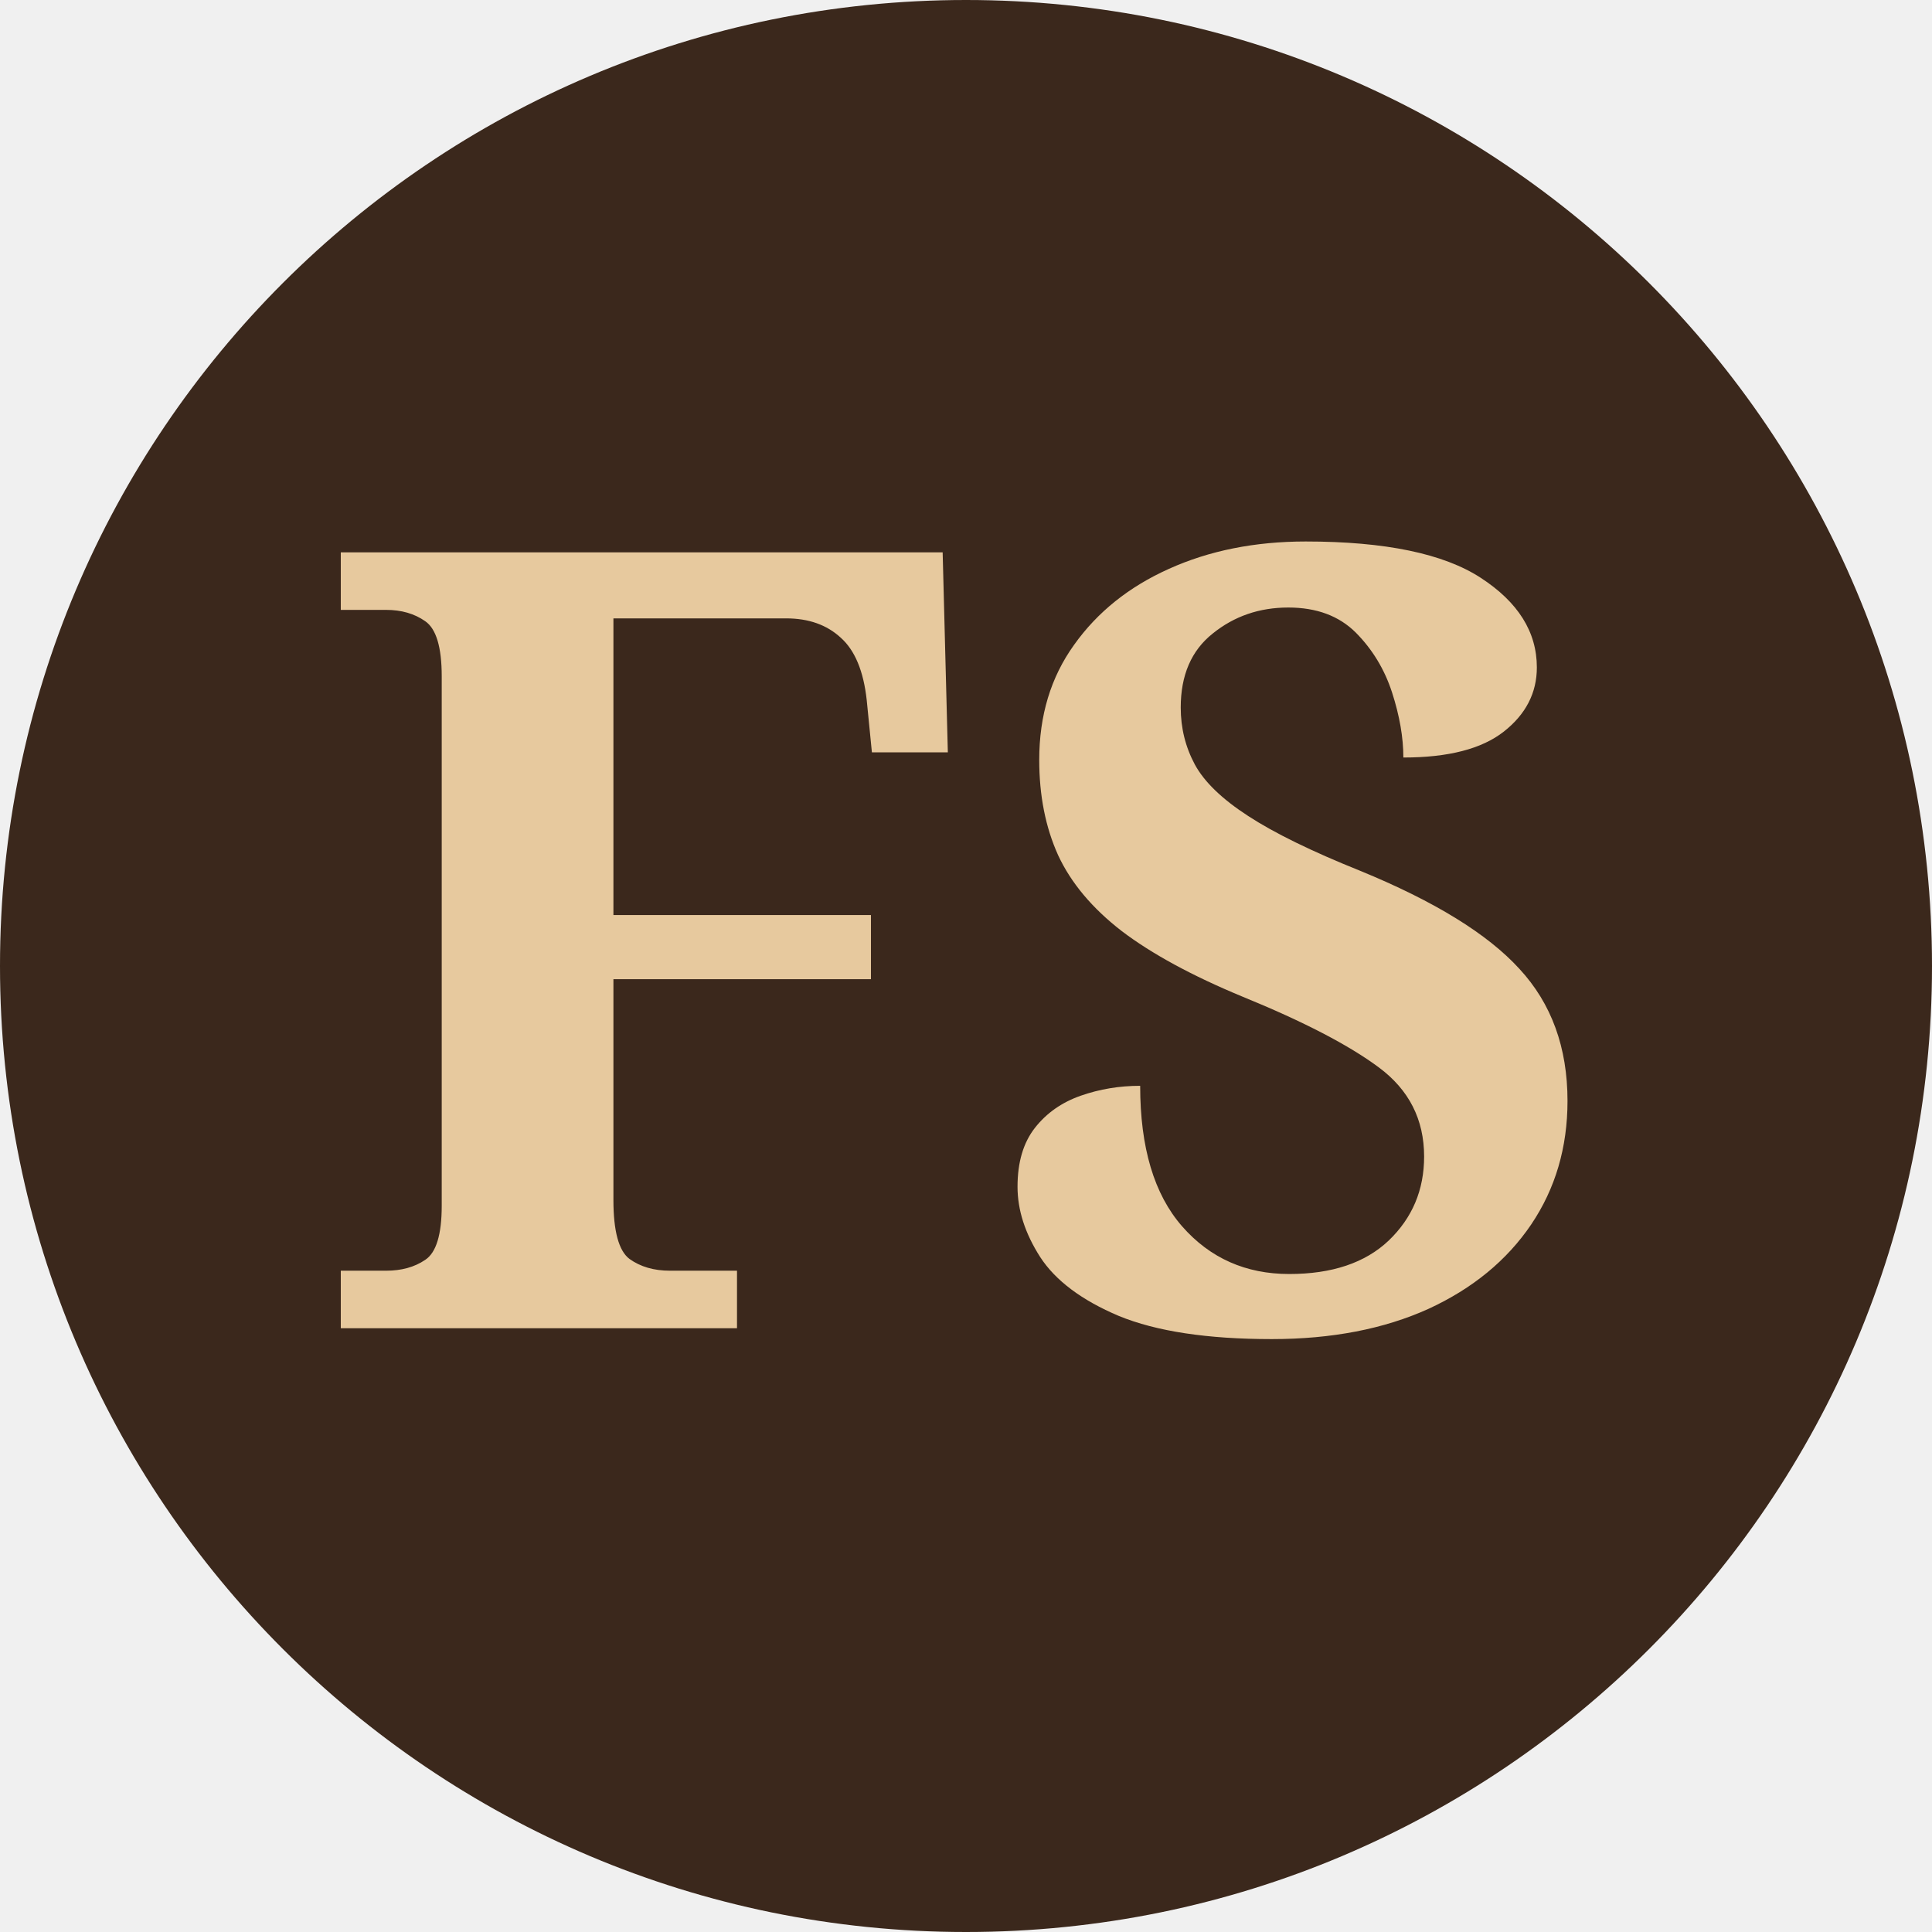
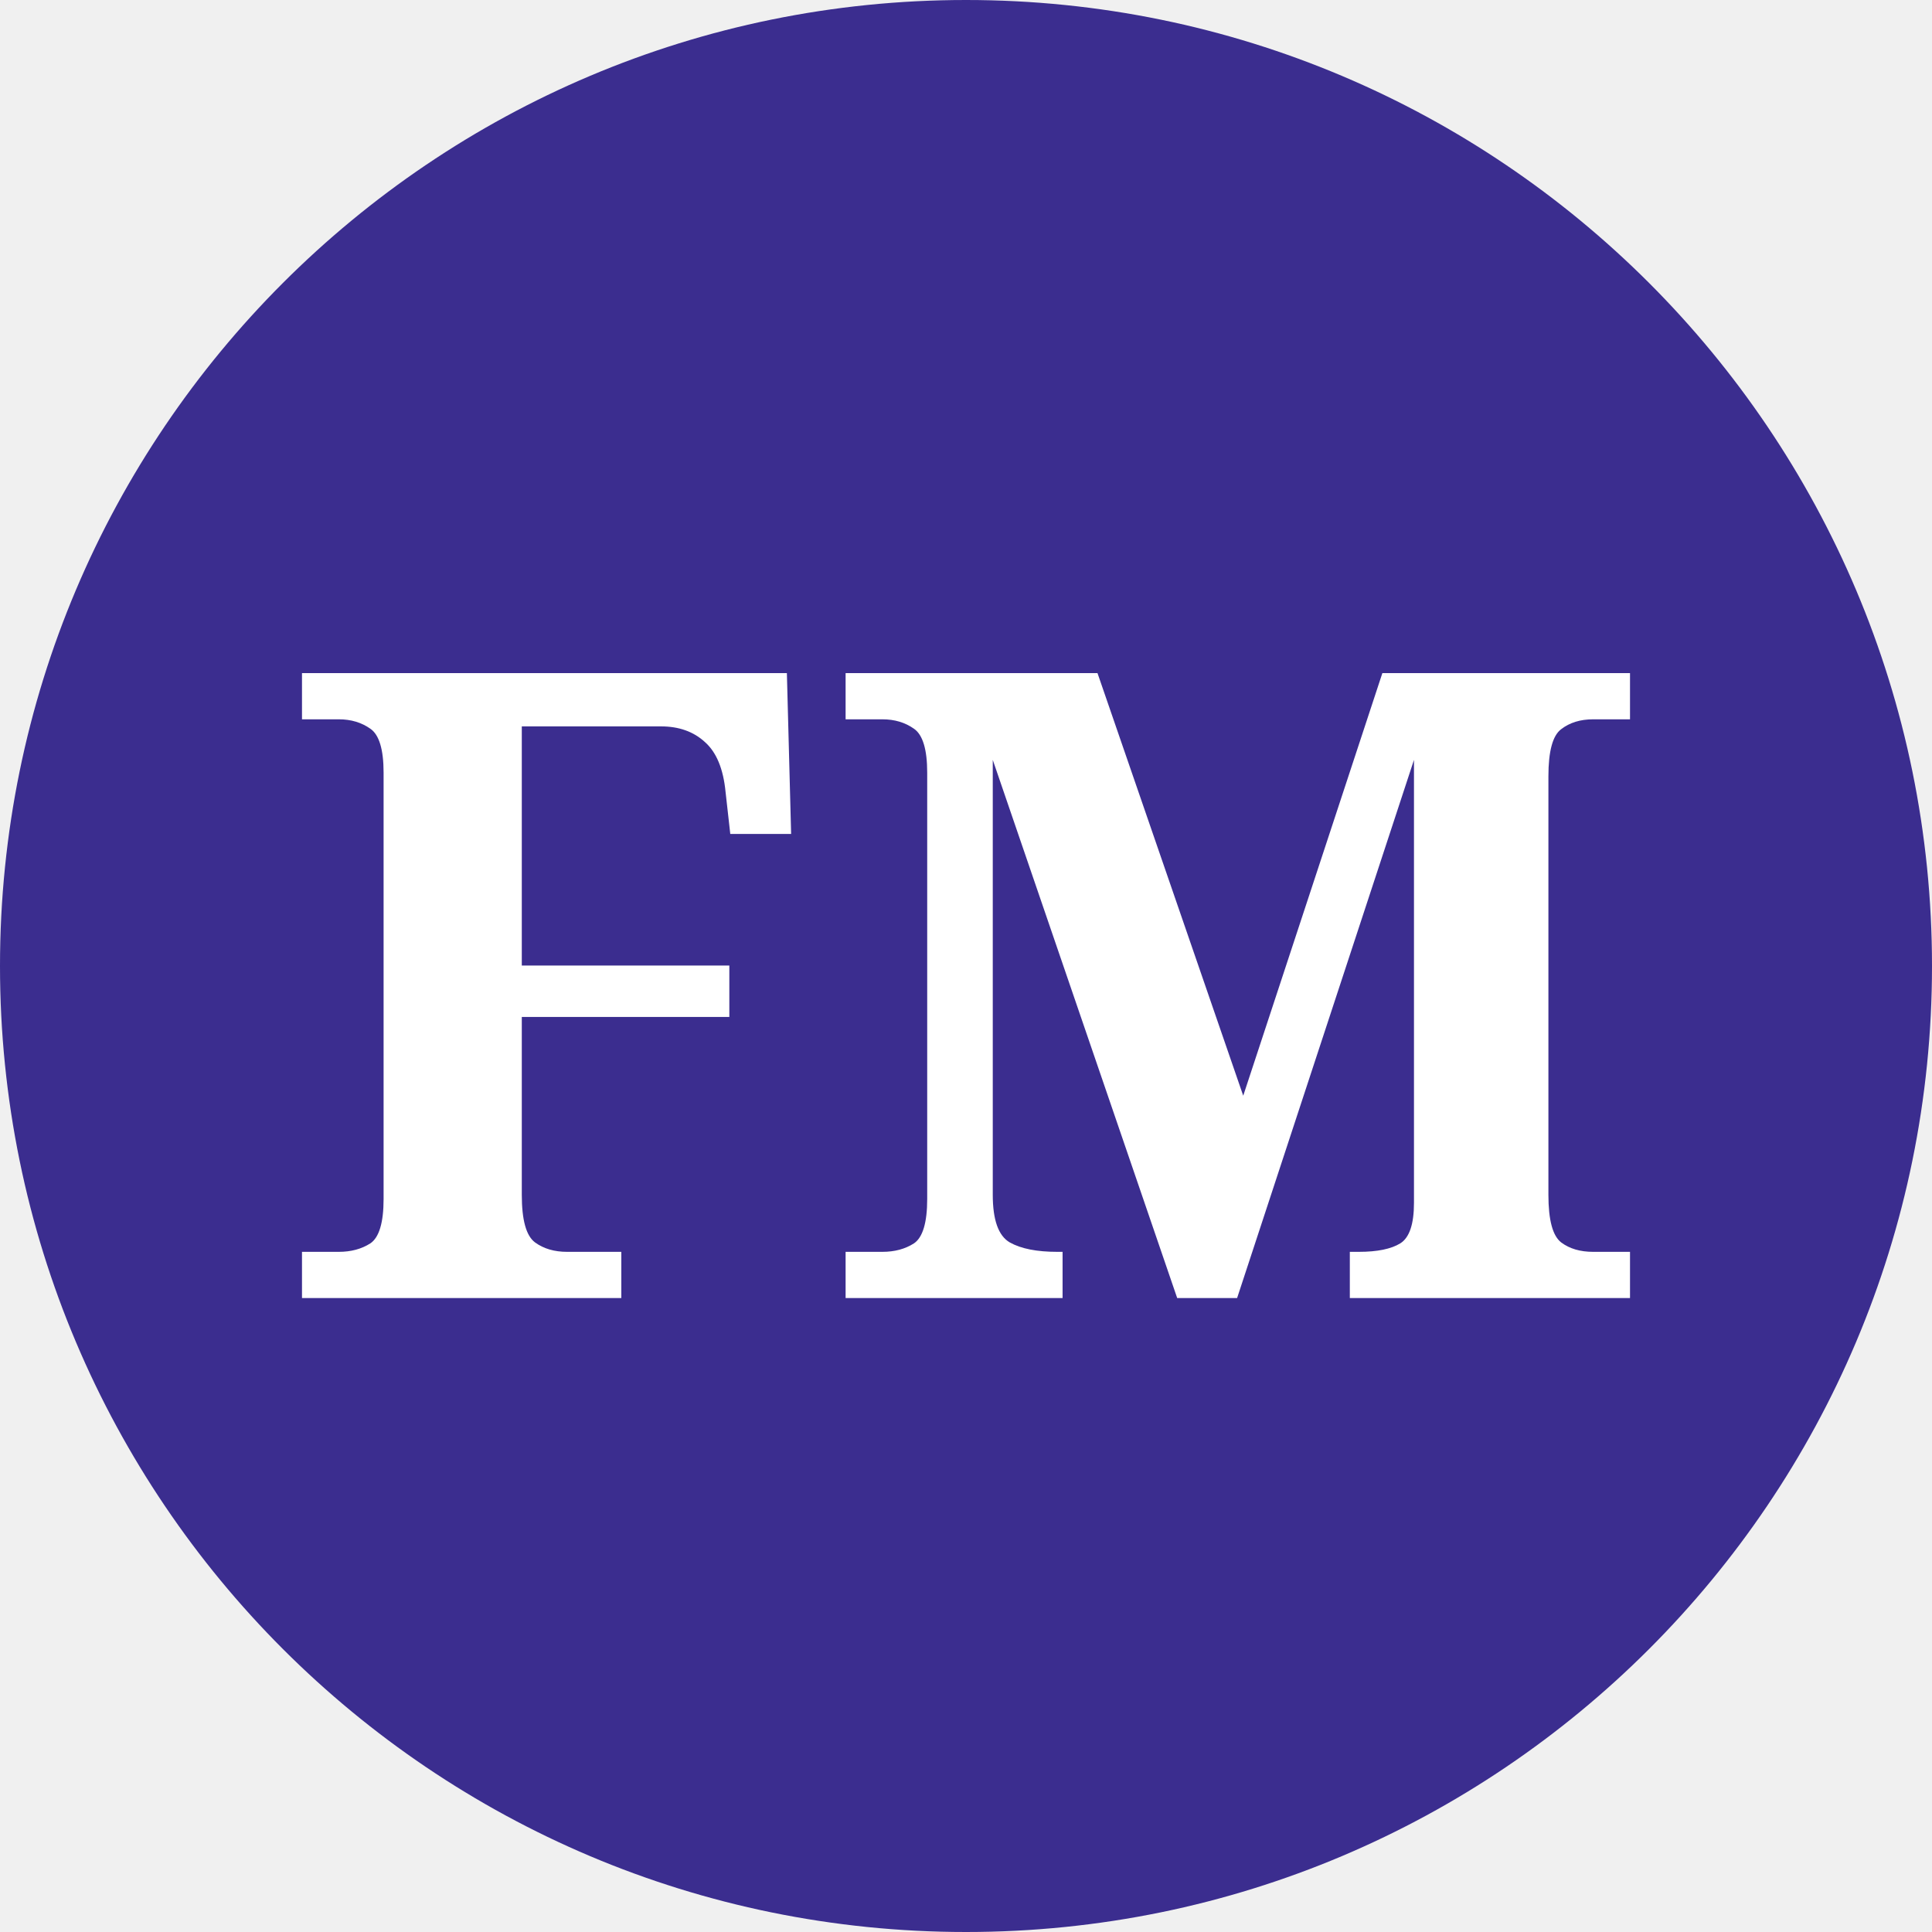
<svg xmlns="http://www.w3.org/2000/svg" viewBox="0 0 64 64">
-   <circle cx="32" cy="32" r="32" fill="#3B281C" />
-   <text x="32" y="44" font-family="Georgia,serif" font-size="36" font-weight="700" fill="#E7C99E" text-anchor="middle">FS</text>
+   <circle cx="32" cy="32" r="32" fill="#3B2D8F" />
+   <text x="32" y="43" font-family="Georgia,serif" font-size="29" font-weight="700" fill="#fff" text-anchor="middle">FM</text>
</svg>
